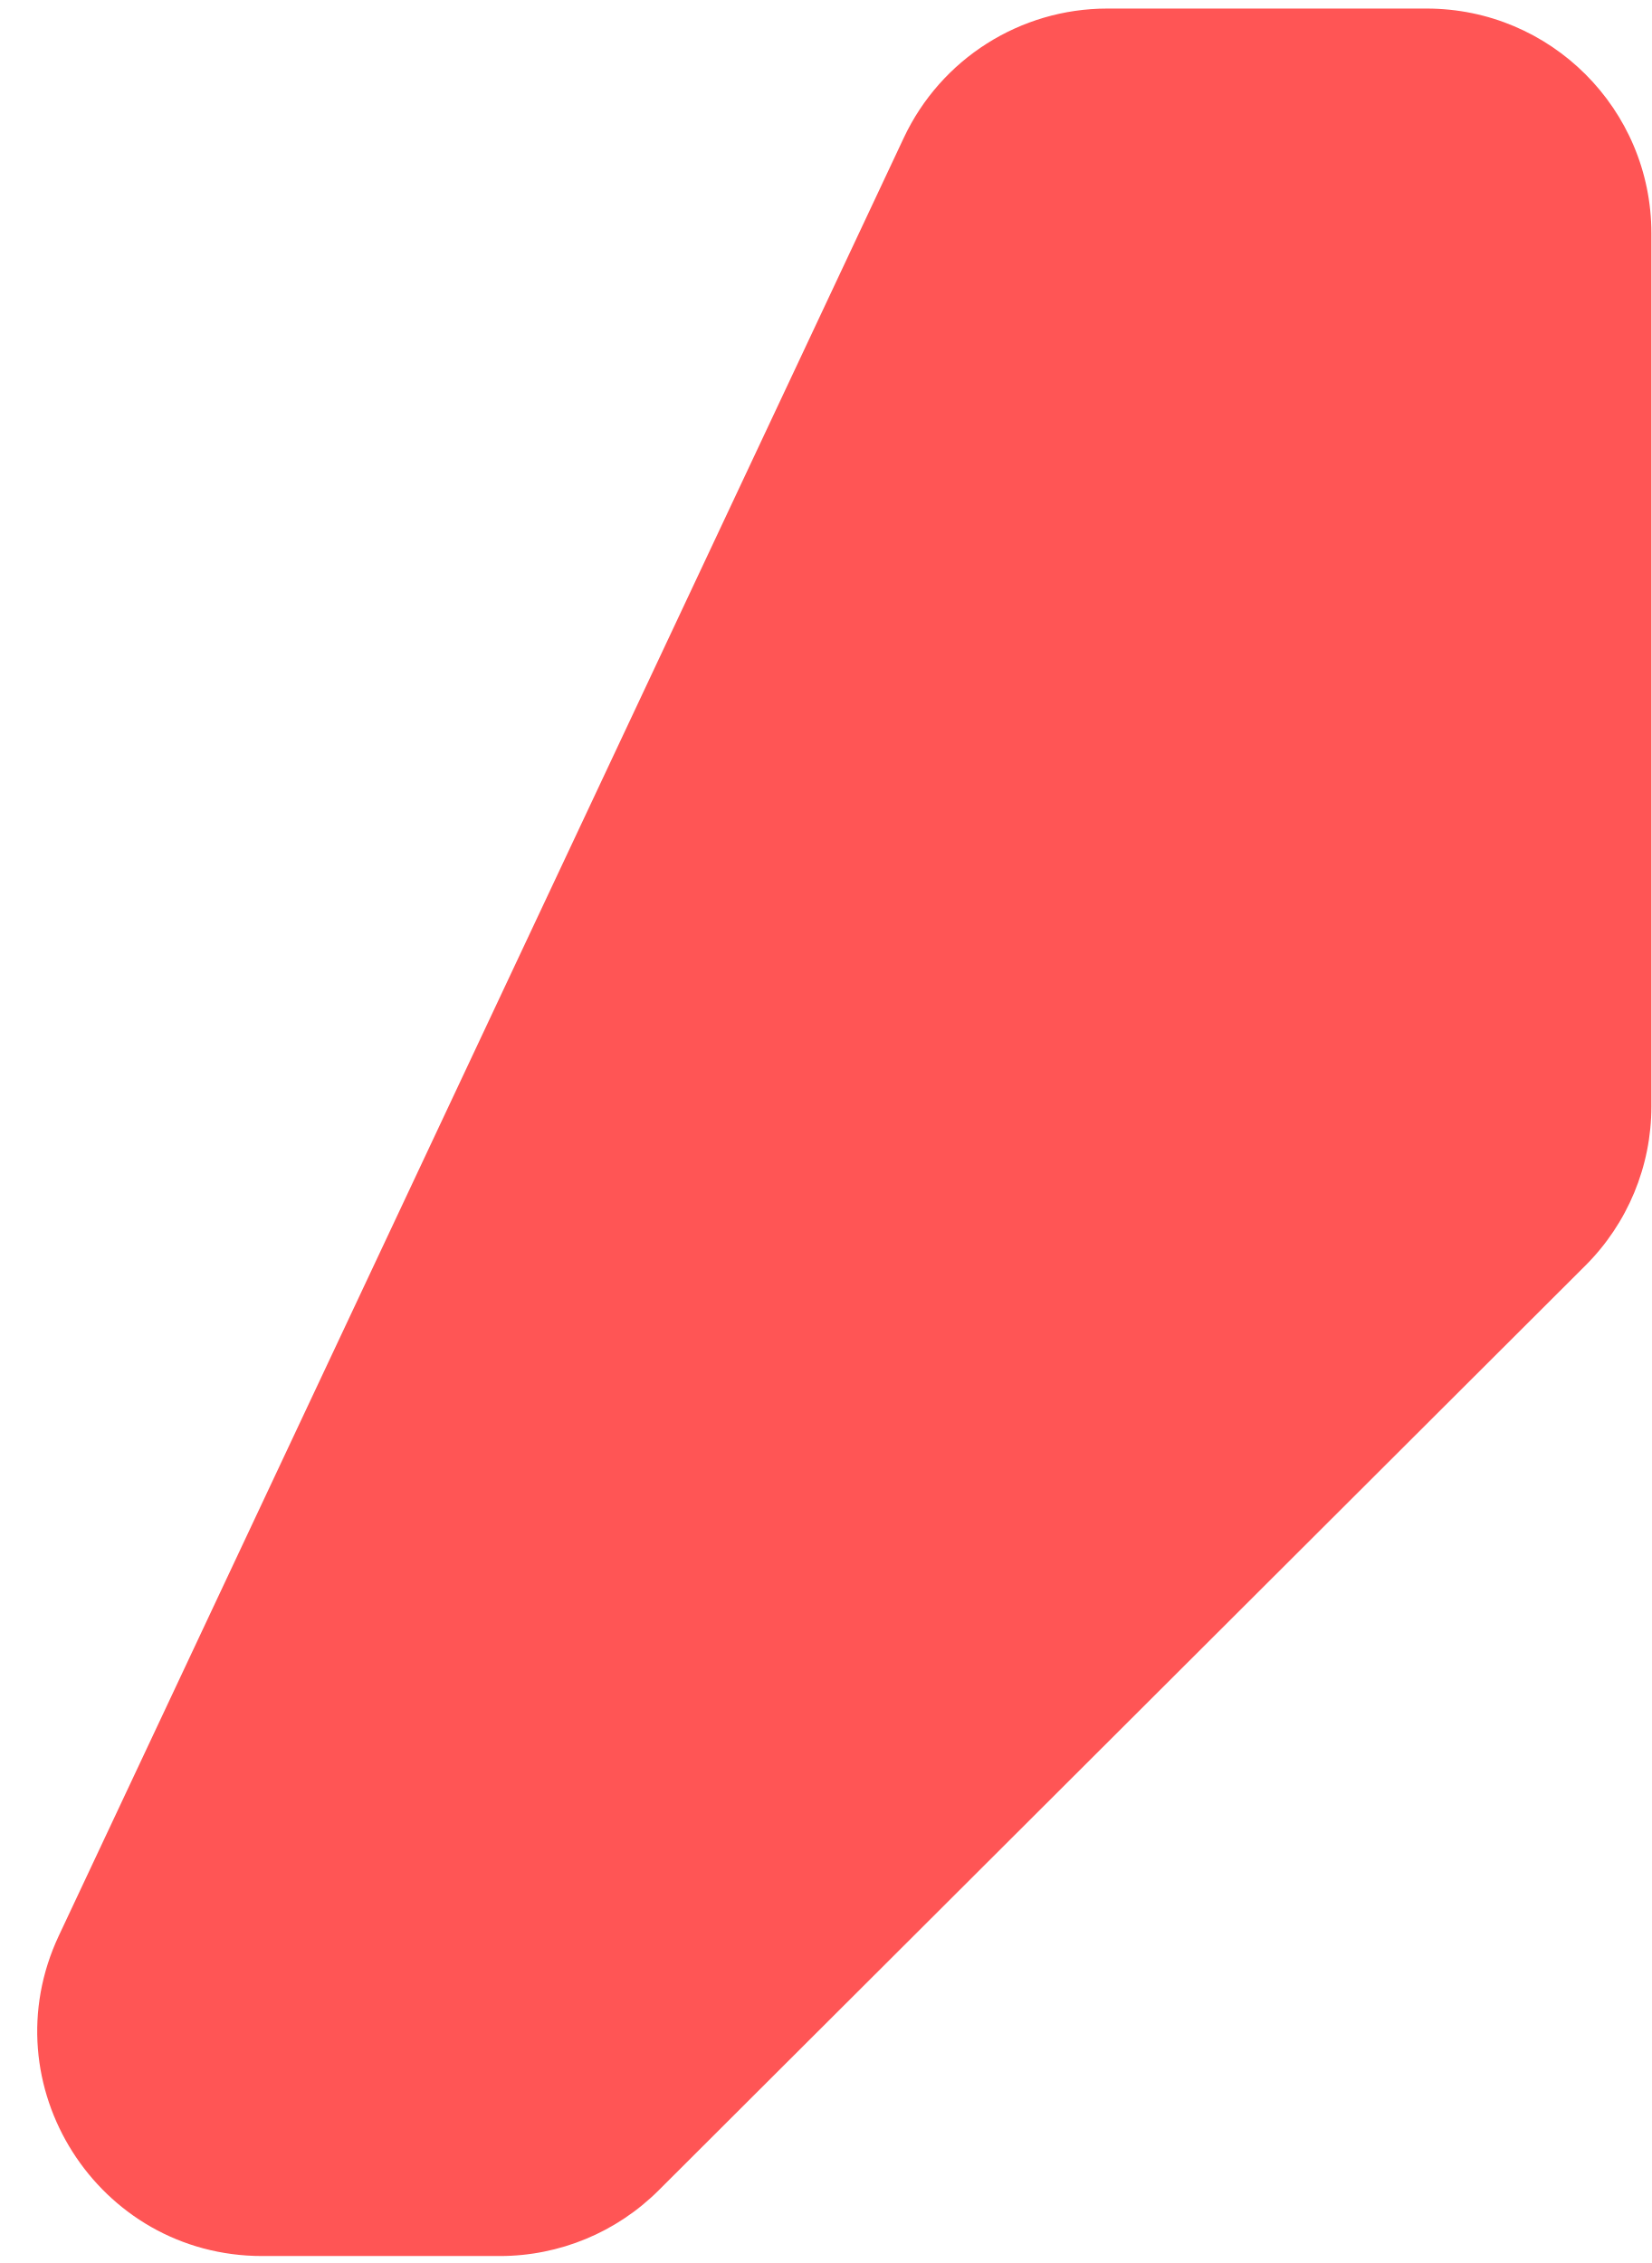
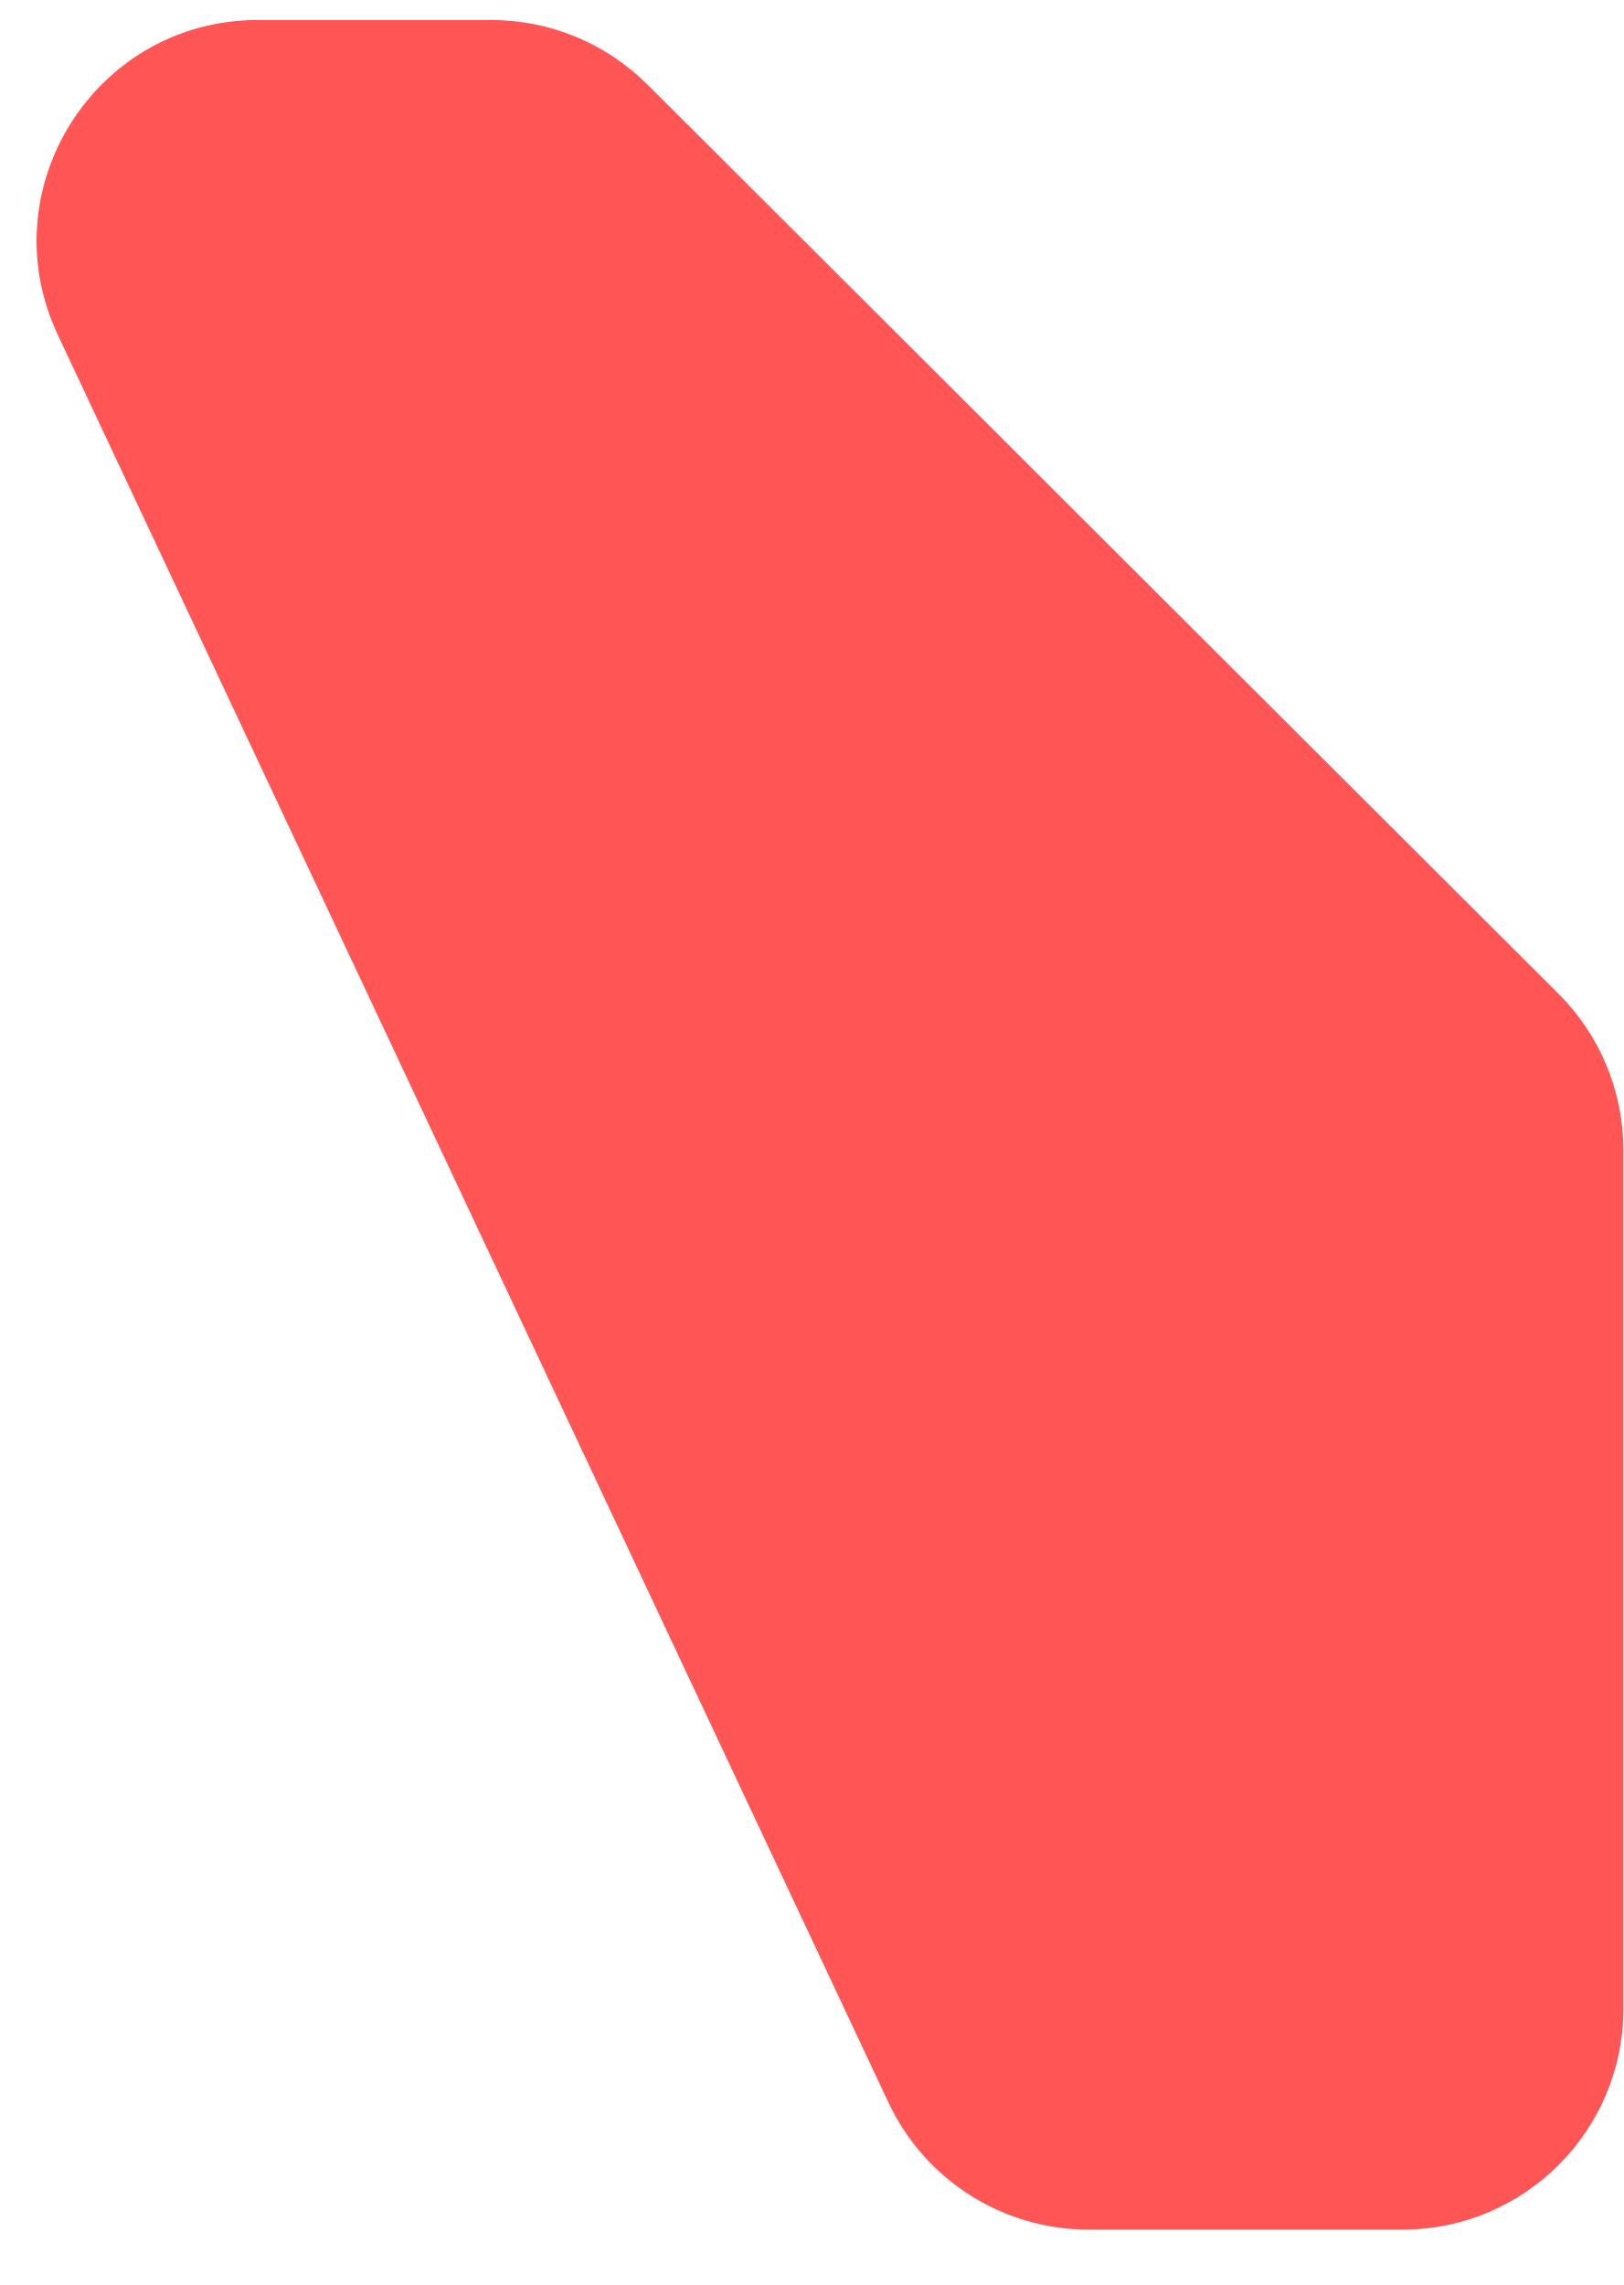
- <svg xmlns="http://www.w3.org/2000/svg" width="27" height="37" viewBox="0 0 27 37" fill="none">
-   <path d="M18.104 0.14H23.325C25.355 0.14 27 1.785 27 3.814V18.091C27 19.067 26.612 20.003 25.921 20.692L10.768 35.813C10.079 36.5 9.146 36.886 8.173 36.886H4.287C1.595 36.886 -0.184 34.086 0.962 31.648L14.778 2.251C15.384 0.963 16.68 0.14 18.104 0.14Z" fill="#FF5555" />
+ <svg xmlns="http://www.w3.org/2000/svg" width="27" height="38" viewBox="0 0 27 38" fill="none">
+   <path d="M18.104 37.079H23.325C25.355 37.079 27 35.434 27 33.404V19.128C27 18.152 26.612 17.216 25.921 16.527L10.768 1.406C10.079 0.719 9.146 0.333 8.173 0.333H4.287C1.595 0.333 -0.184 3.133 0.962 5.57L14.778 34.968C15.384 36.256 16.68 37.079 18.104 37.079Z" fill="#FF5555" />
</svg>
